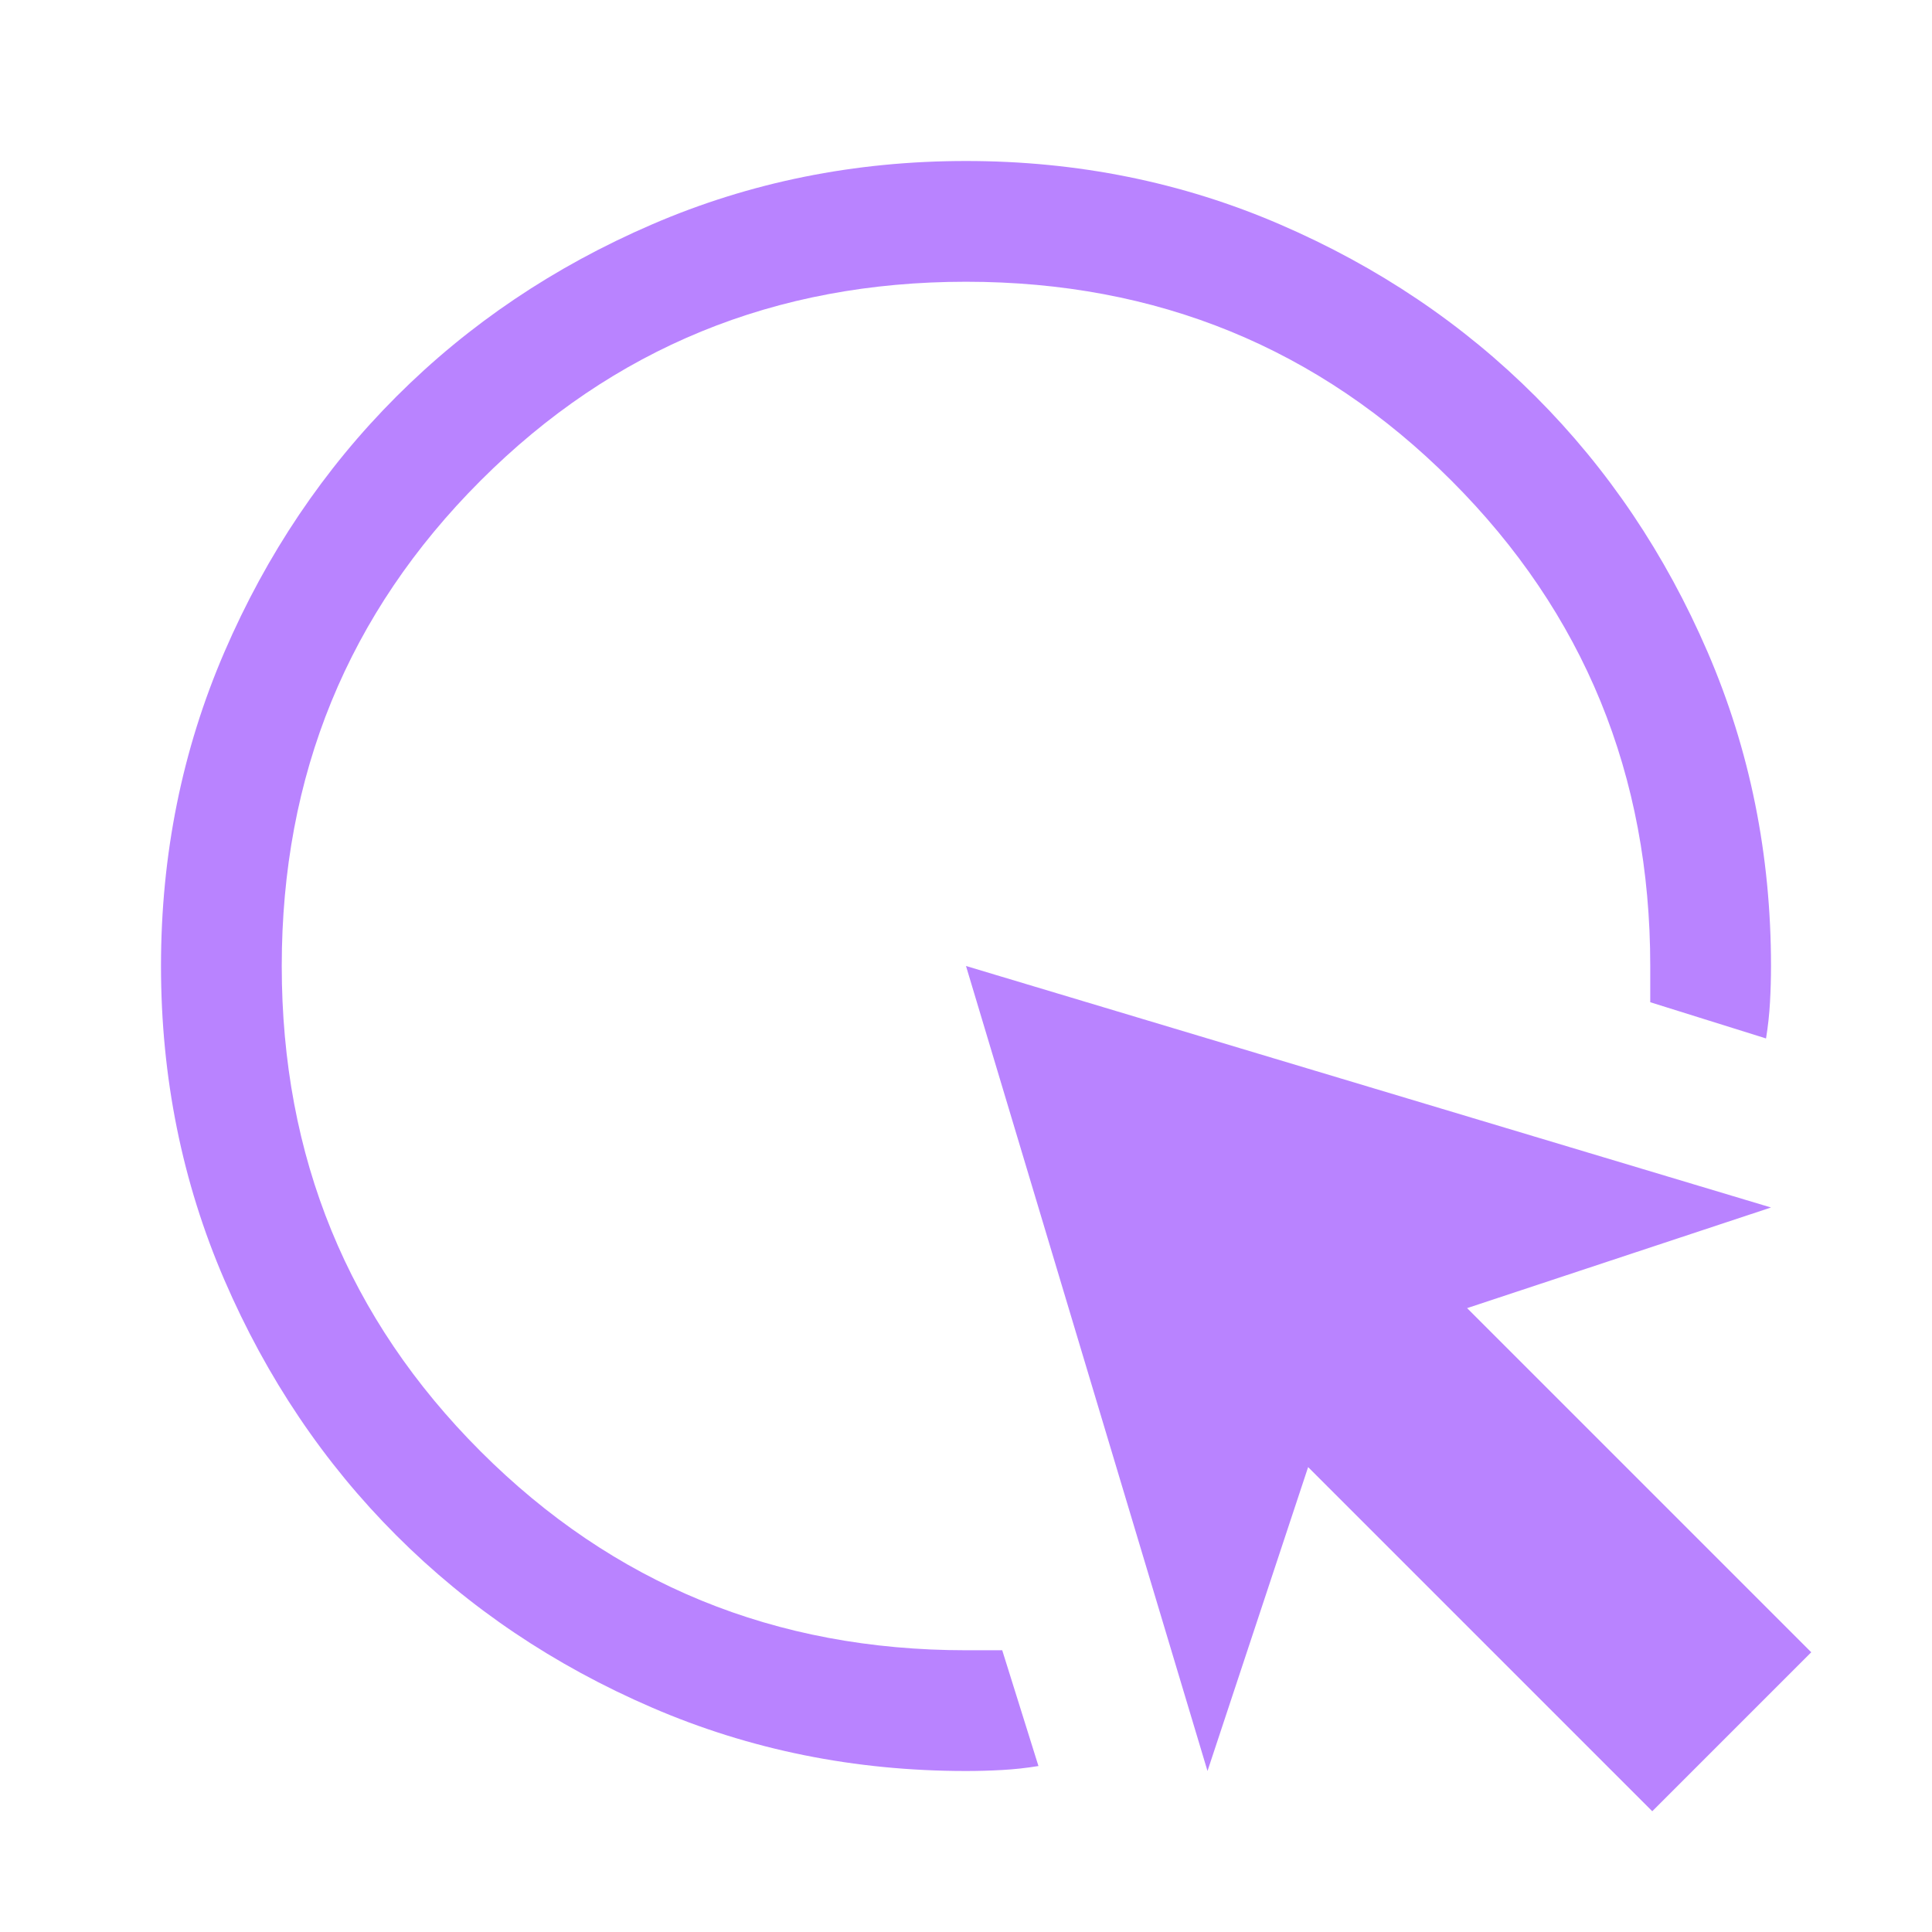
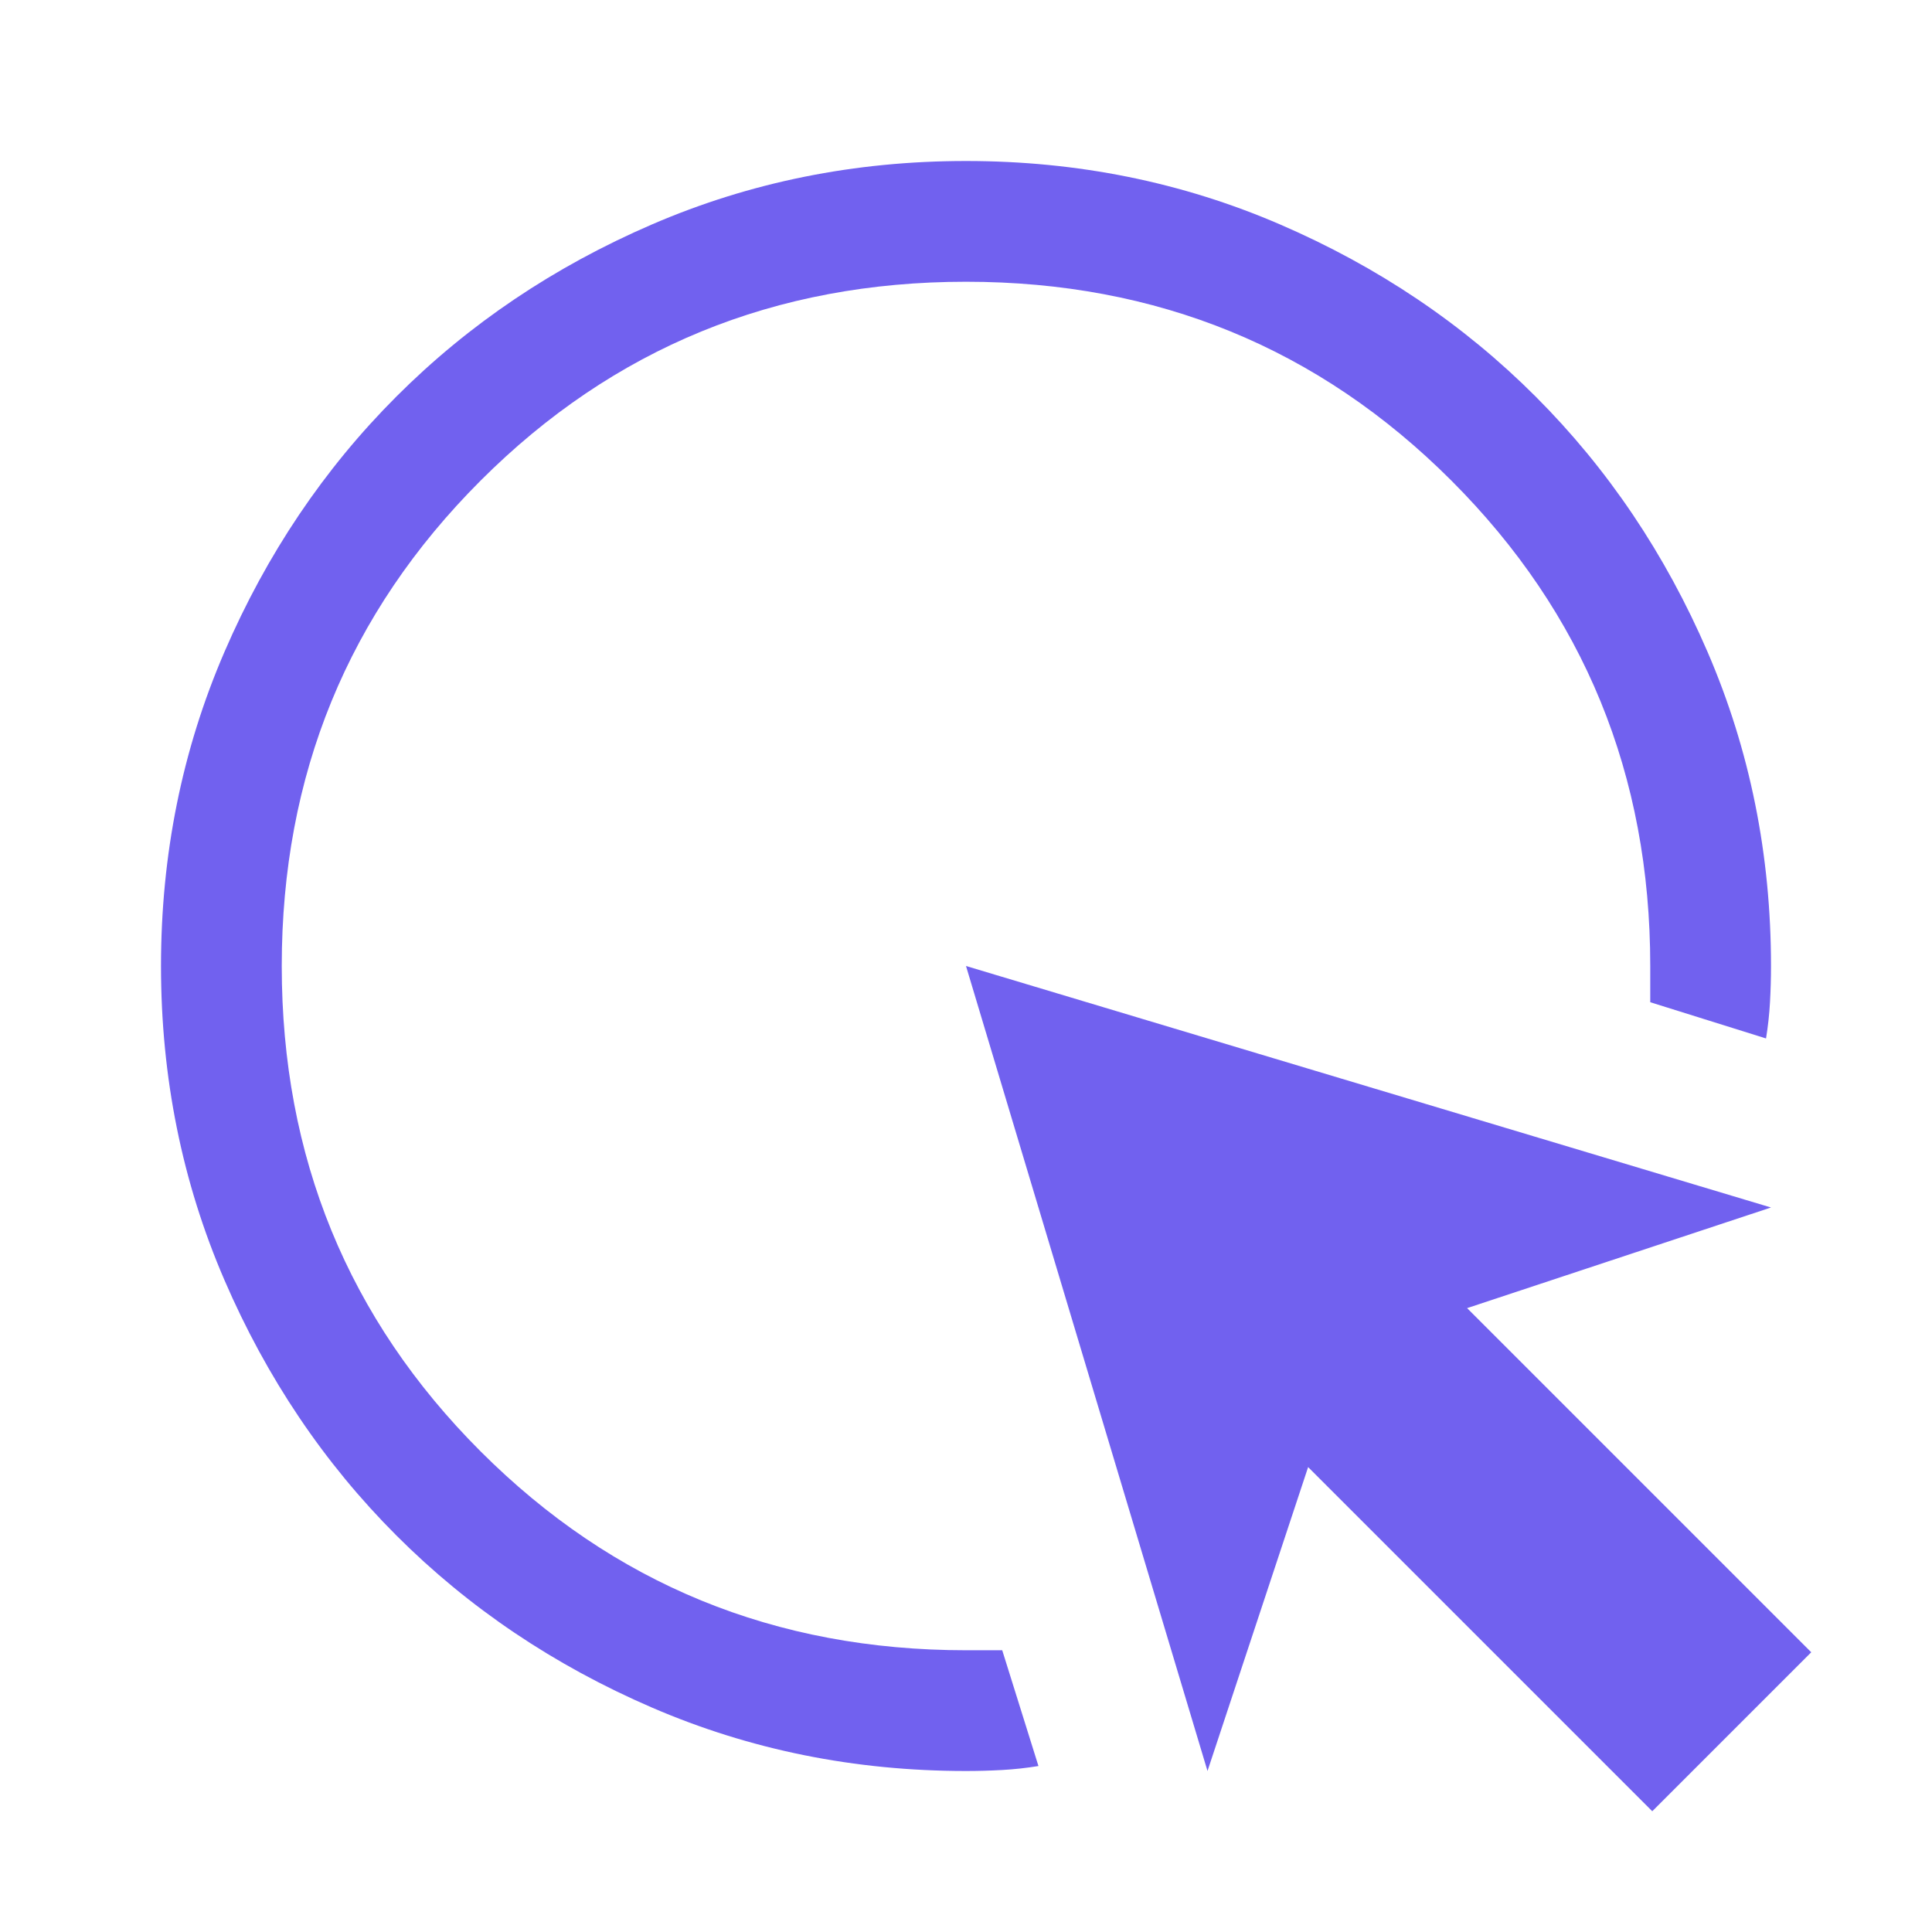
- <svg xmlns="http://www.w3.org/2000/svg" height="48px" viewBox="0 -960 960 960" width="48px" fill="#B983FF">
+ <svg xmlns="http://www.w3.org/2000/svg" height="48px" viewBox="0 -960 960 960" width="48px" fill="#7161EF">
  <path d="M516-82.47q-9 1.47-18 1.97t-18 .5q-83 0-156-31.5T197-197q-54-54-85.5-127T80-480q0-83 31.5-156T197-763q54-54 127-85.5T480-880q83 0 156 31.5T763-763q54 54 85.5 127T880-480q0 9-.5 18t-1.97 18L820-462v-18q0-142.38-98.81-241.19T480-820q-142.37 0-241.19 98.81Q140-622.38 140-480q0 142.37 98.81 241.19Q337.63-140 480-140h18l18 57.53ZM821-60 650-231 600-80 480-480l400 120-151 50 171 171-79 79Z" />
</svg>
